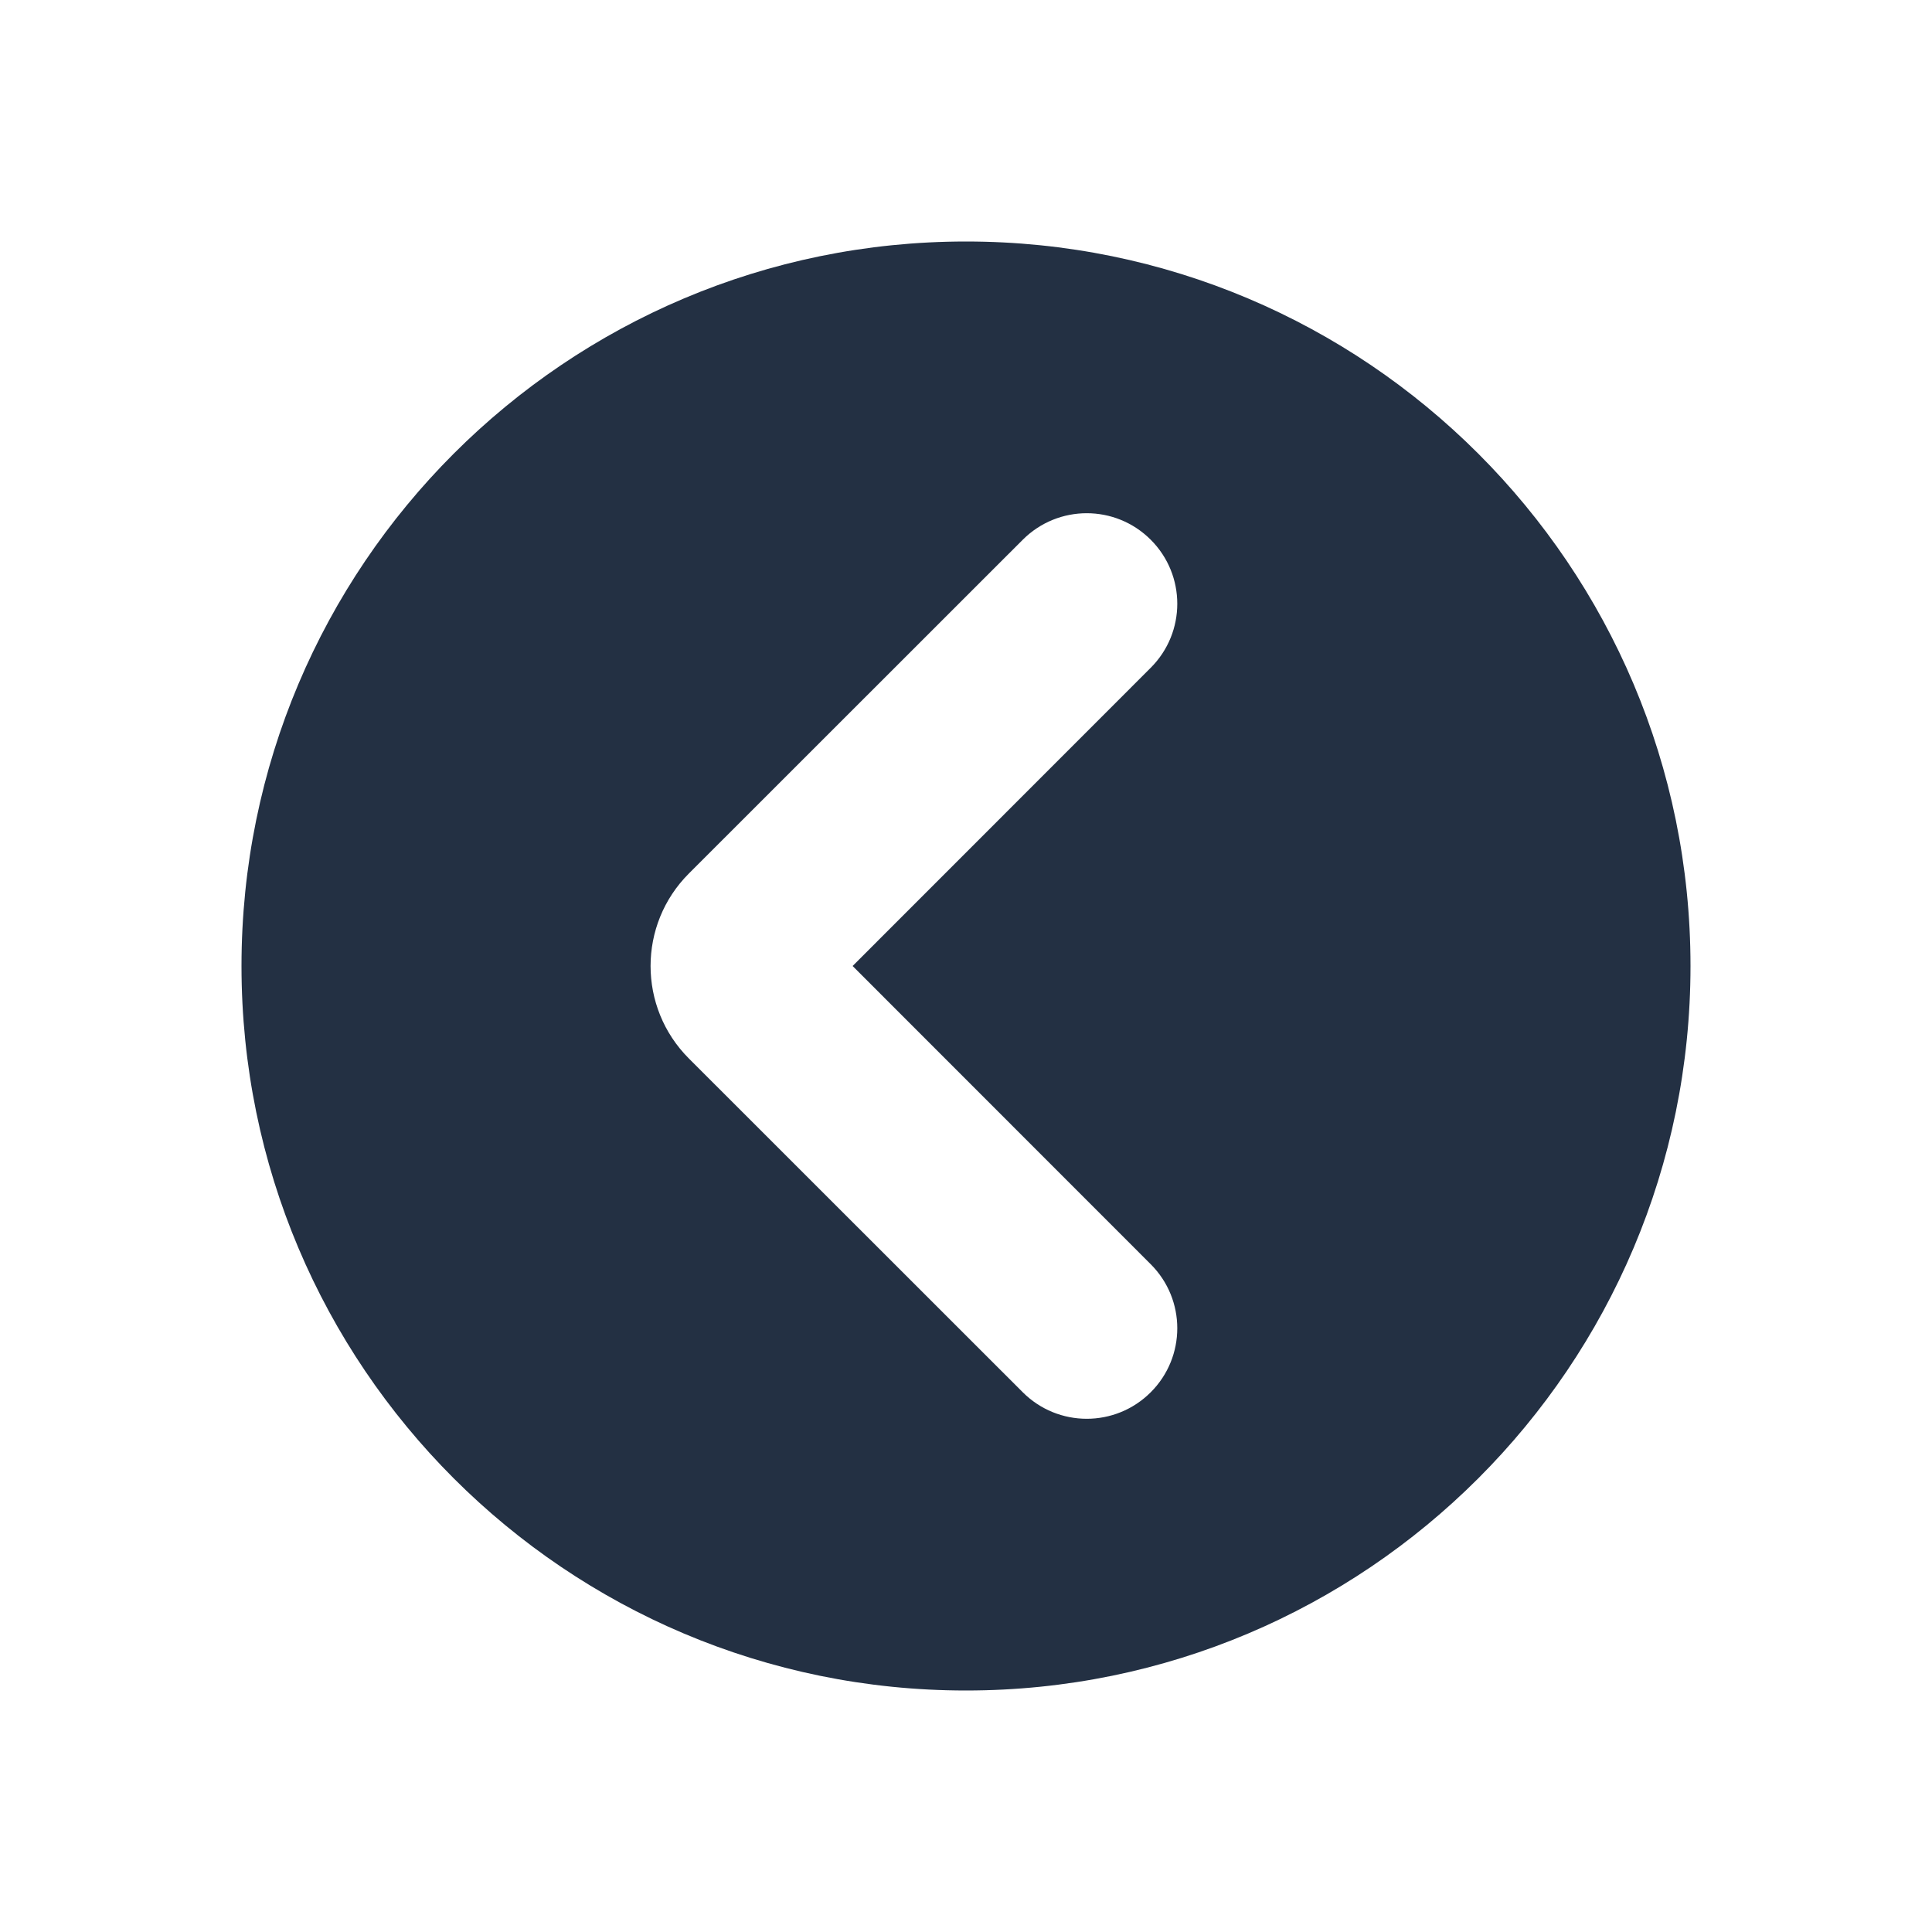
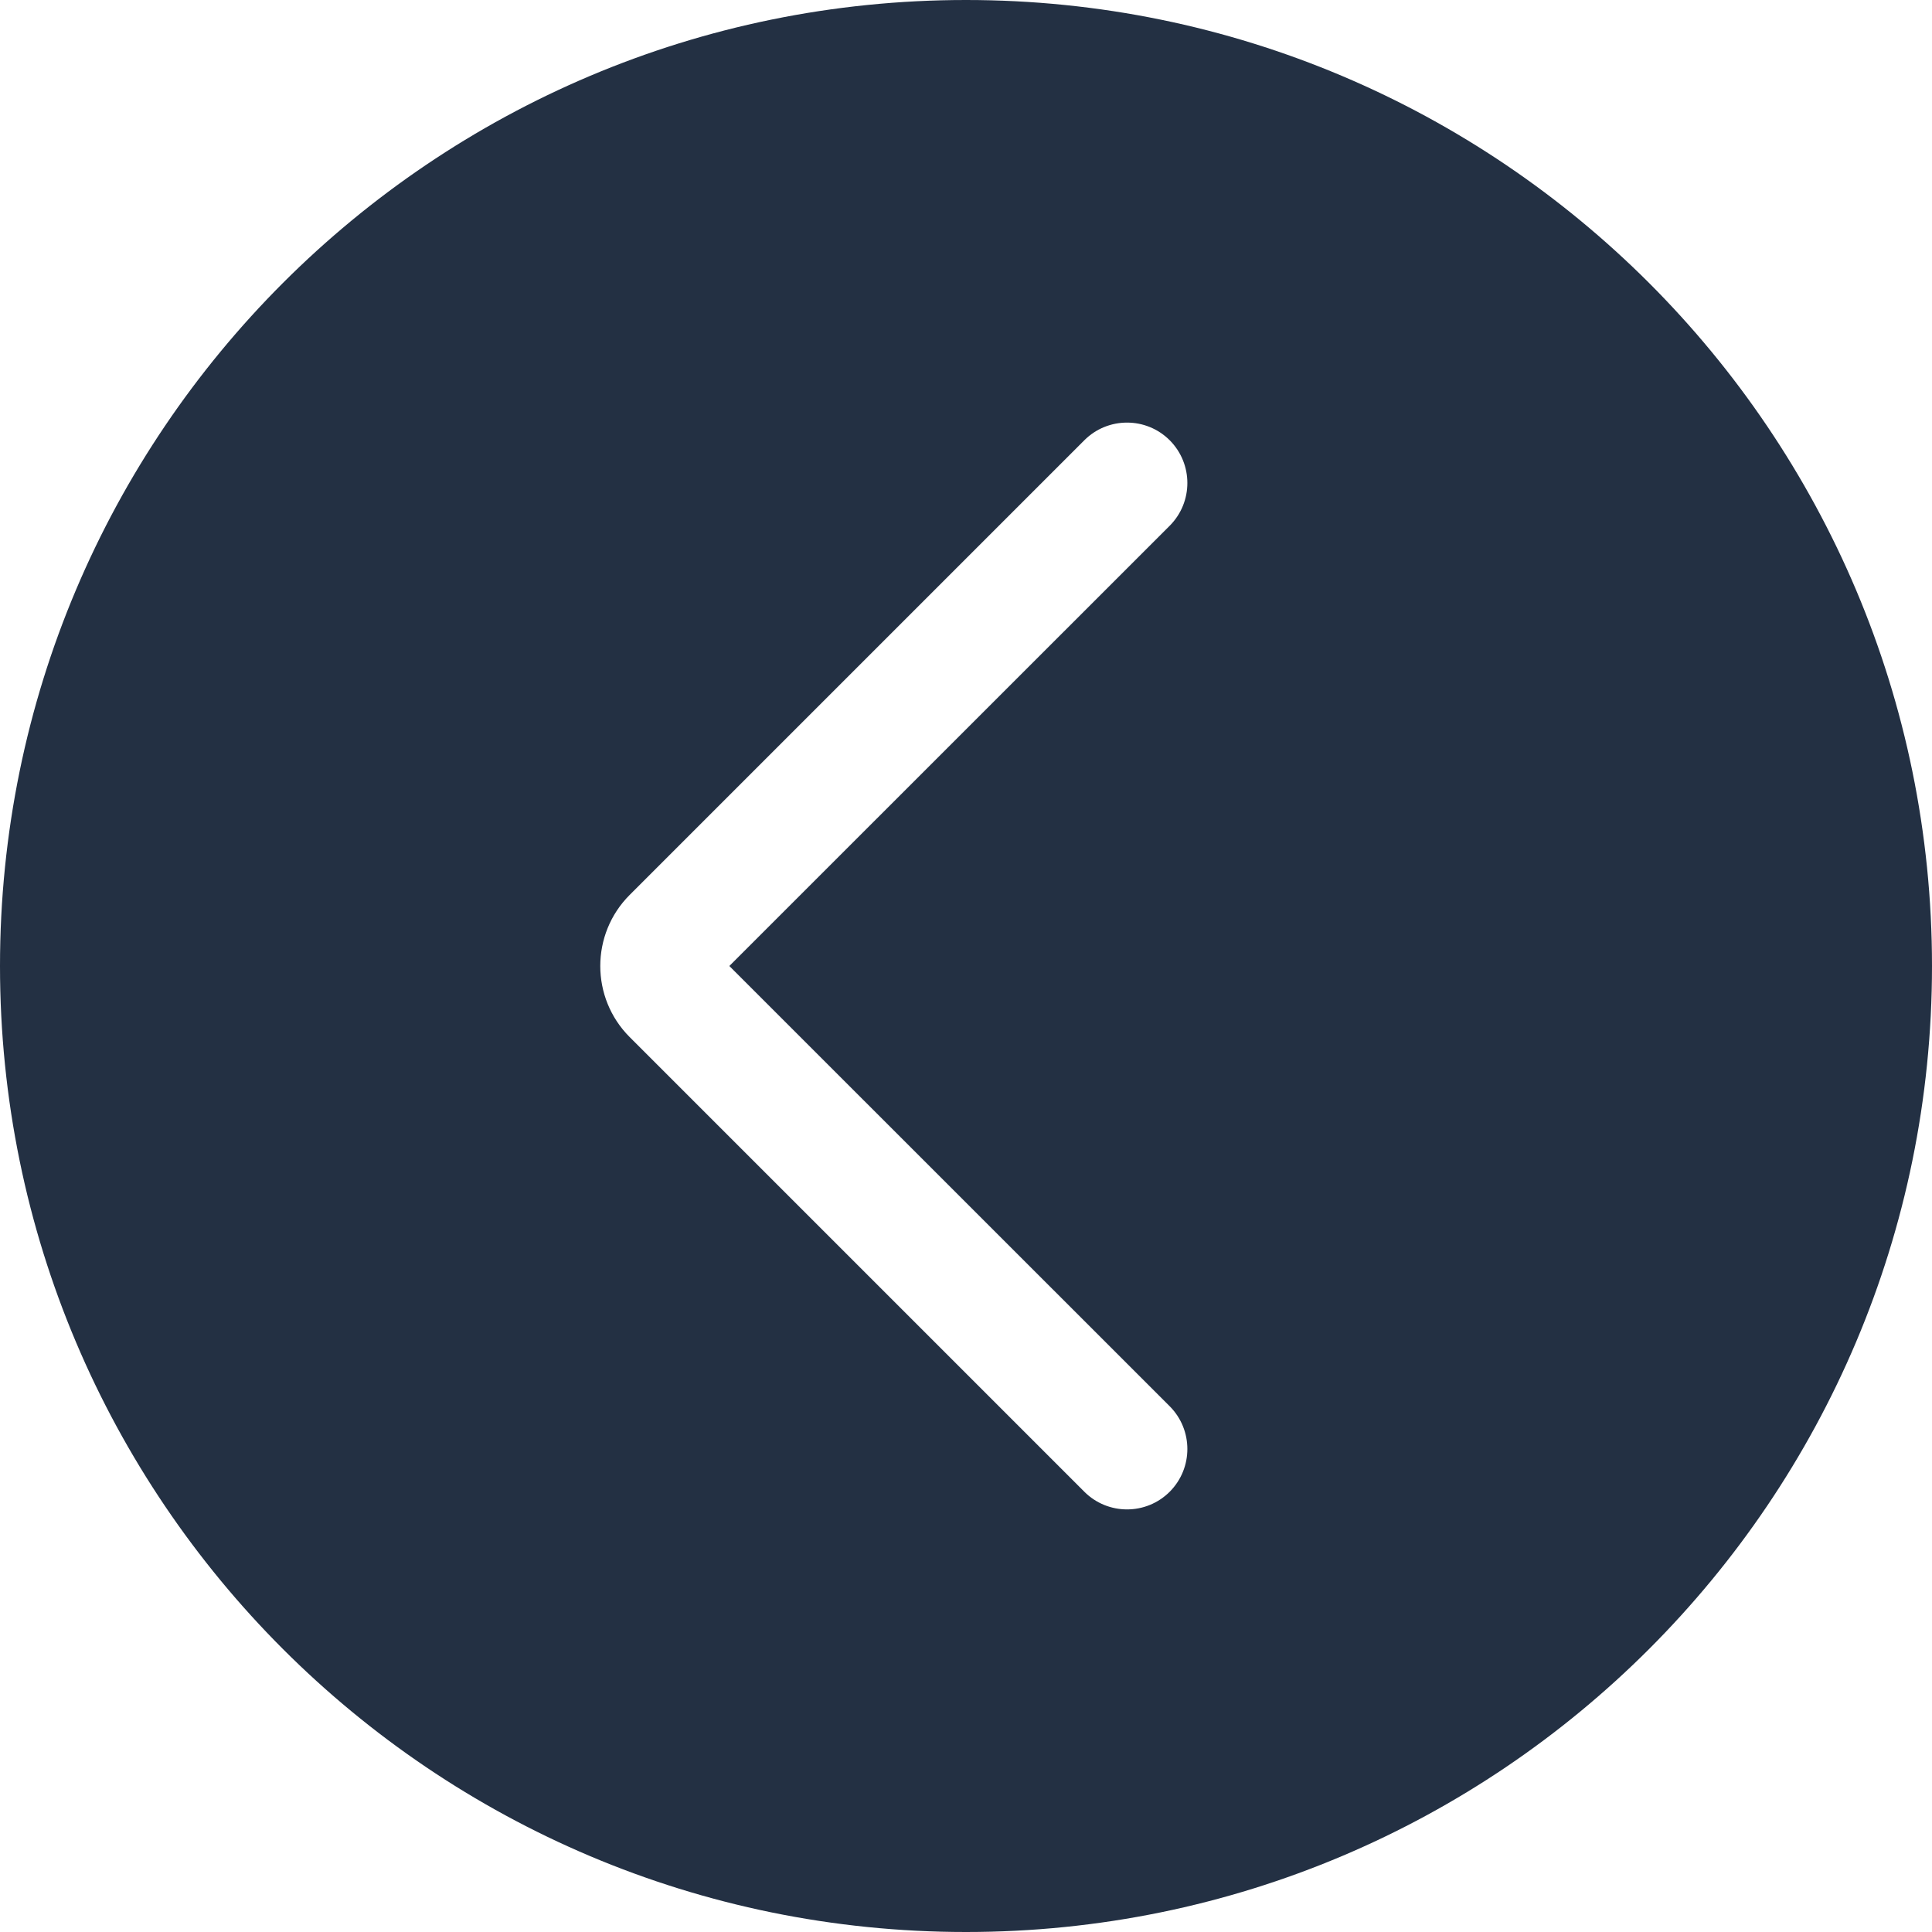
<svg xmlns="http://www.w3.org/2000/svg" width="16" height="16" viewBox="0 0 16 16" fill="none">
-   <path fill-rule="evenodd" clip-rule="evenodd" d="M8 14C4.686 14 2 11.314 2 8C2 4.686 4.686 2 8 2C11.314 2 14 4.686 14 8C14 11.314 11.314 14 8 14ZM9.53 5.53C9.823 5.237 9.823 4.763 9.53 4.47C9.237 4.177 8.763 4.177 8.47 4.47L5.705 7.234C5.282 7.657 5.282 8.343 5.705 8.766L8.47 11.53C8.763 11.823 9.237 11.823 9.53 11.53C9.823 11.237 9.823 10.763 9.53 10.47L7.061 8L9.53 5.53Z" fill="#233043" />
+   <path fill-rule="evenodd" clip-rule="evenodd" d="M8 16C12.418 16 16 12.418 16 8C16 3.582 12.418 0 8 0C3.582 0 0 3.582 0 8C0 12.418 3.582 16 8 16ZM9.687 4.354C9.882 4.158 9.882 3.842 9.687 3.646C9.492 3.451 9.175 3.451 8.98 3.646L5.215 7.411C4.89 7.736 4.89 8.264 5.215 8.589L8.98 12.354C9.175 12.549 9.492 12.549 9.687 12.354C9.882 12.158 9.882 11.842 9.687 11.646L6.04 8L9.687 4.354Z" fill="#233043" />
</svg>
